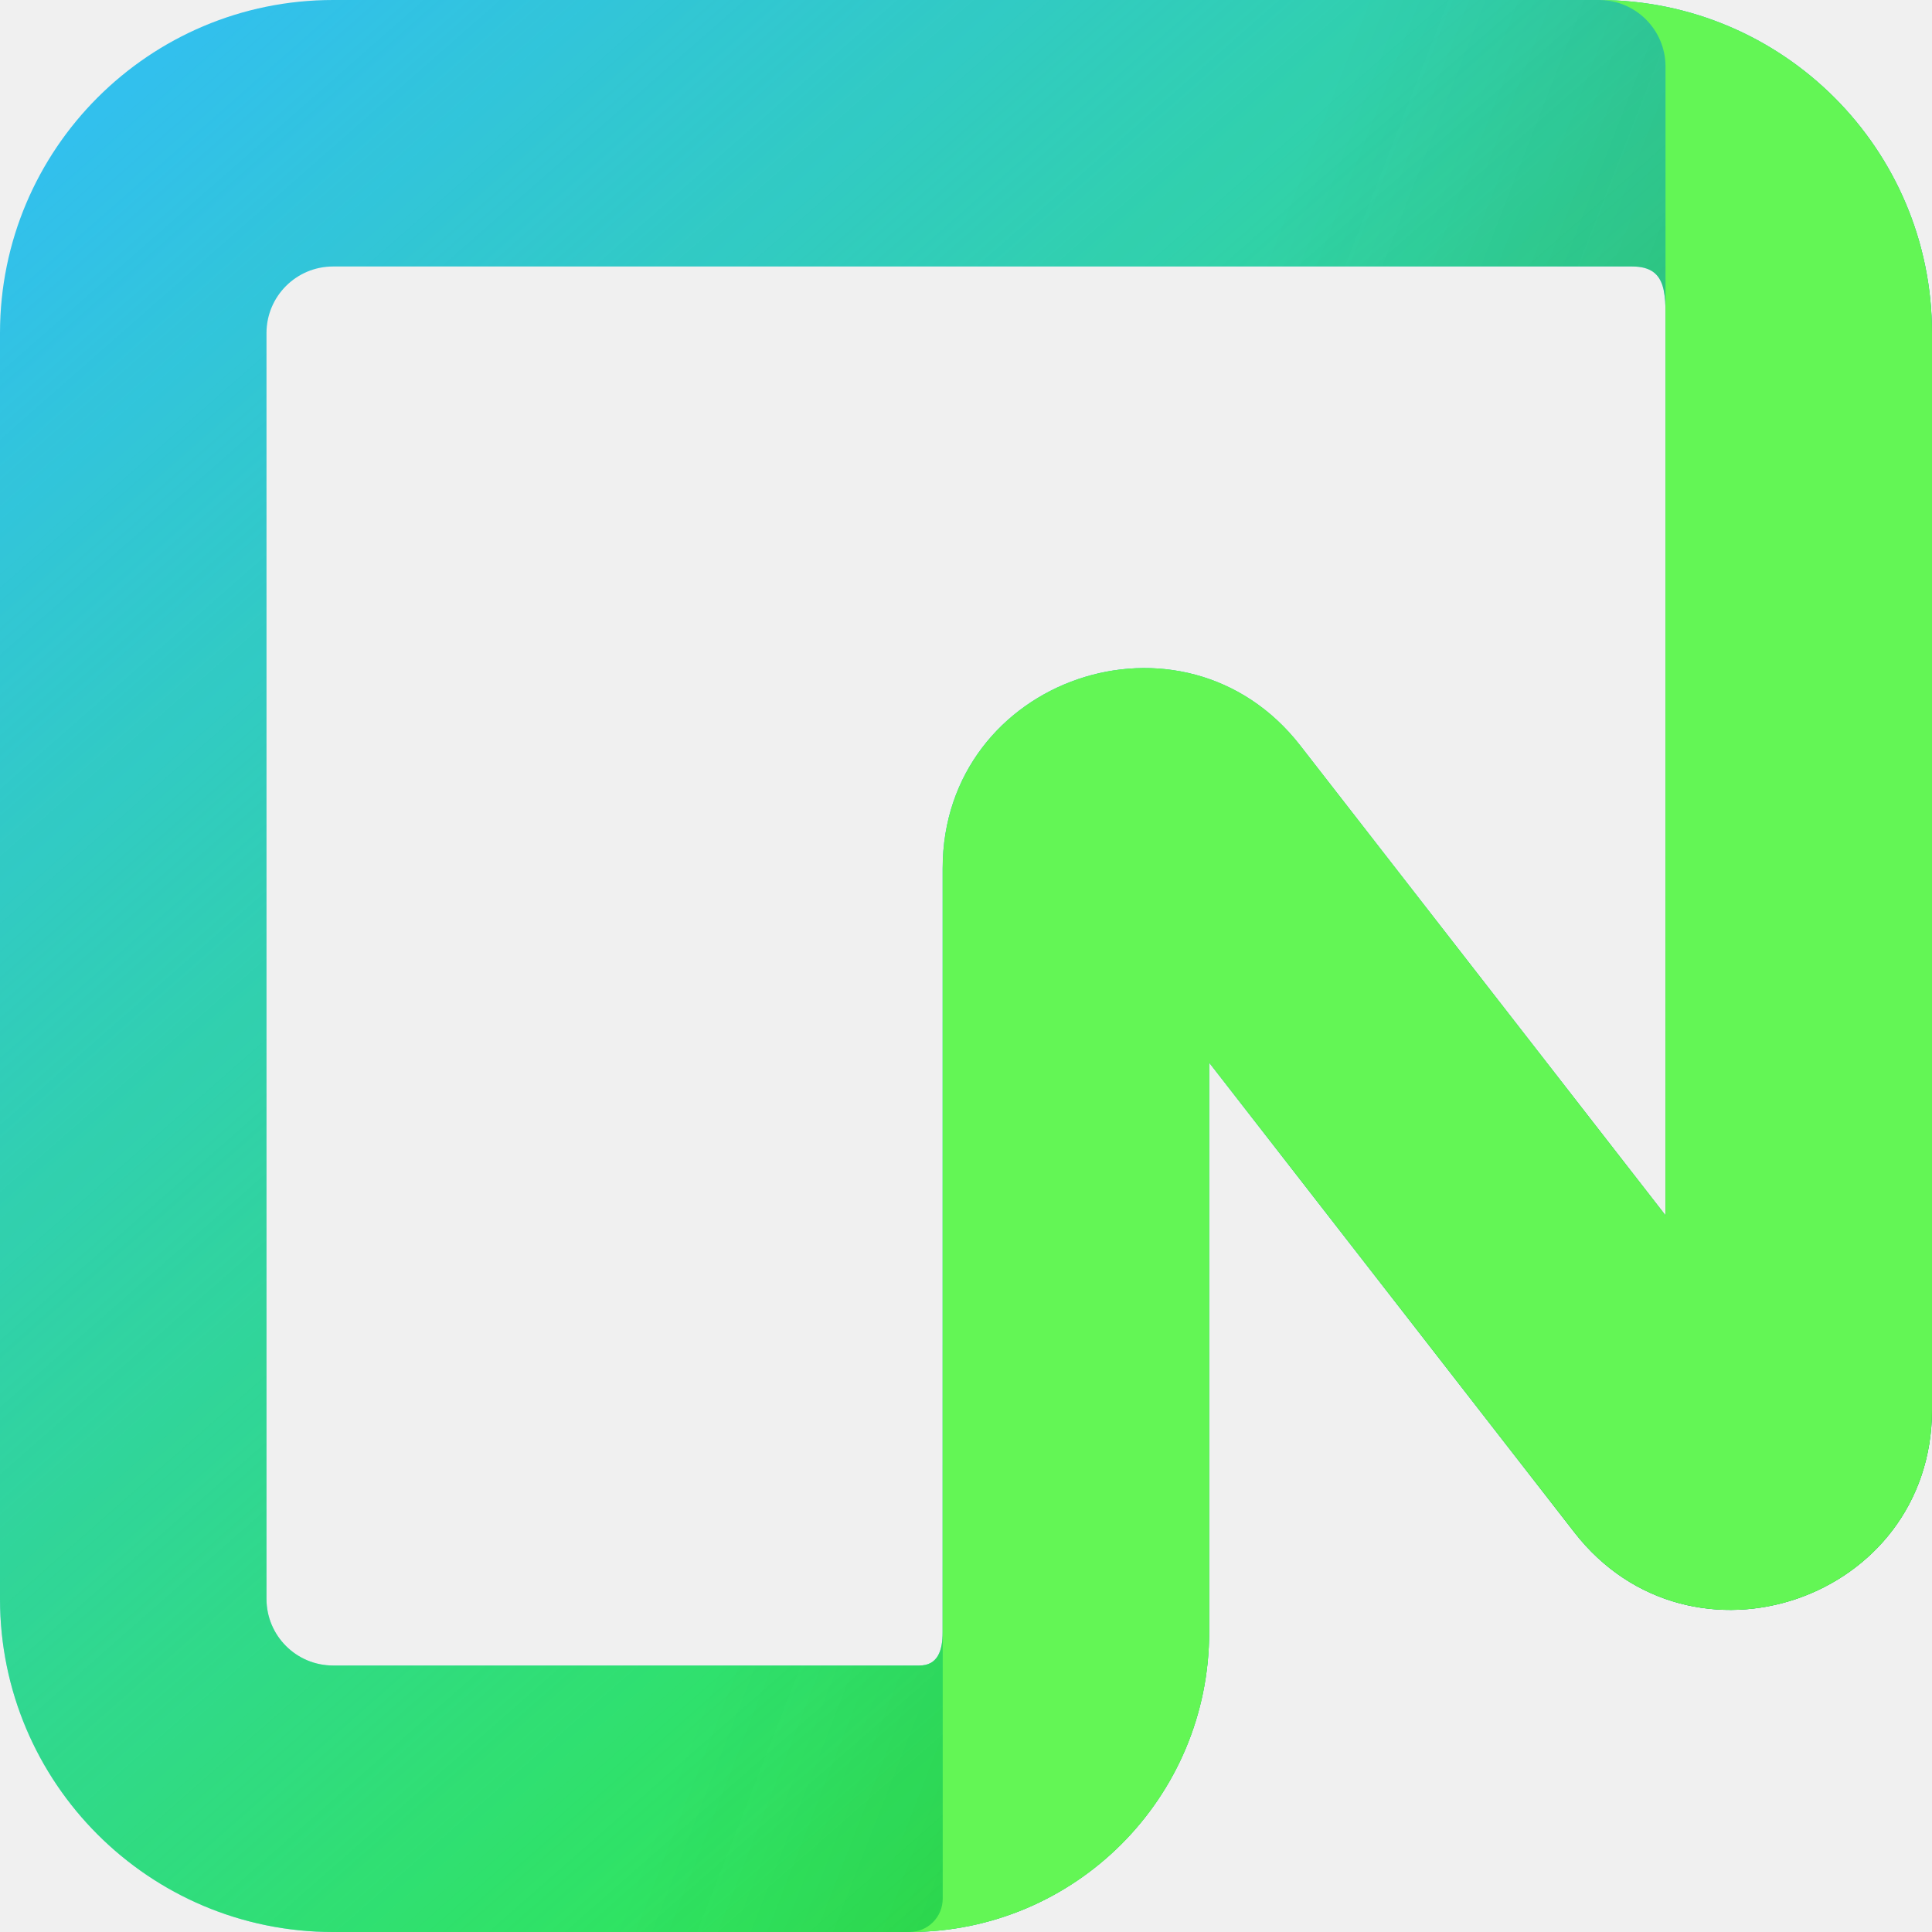
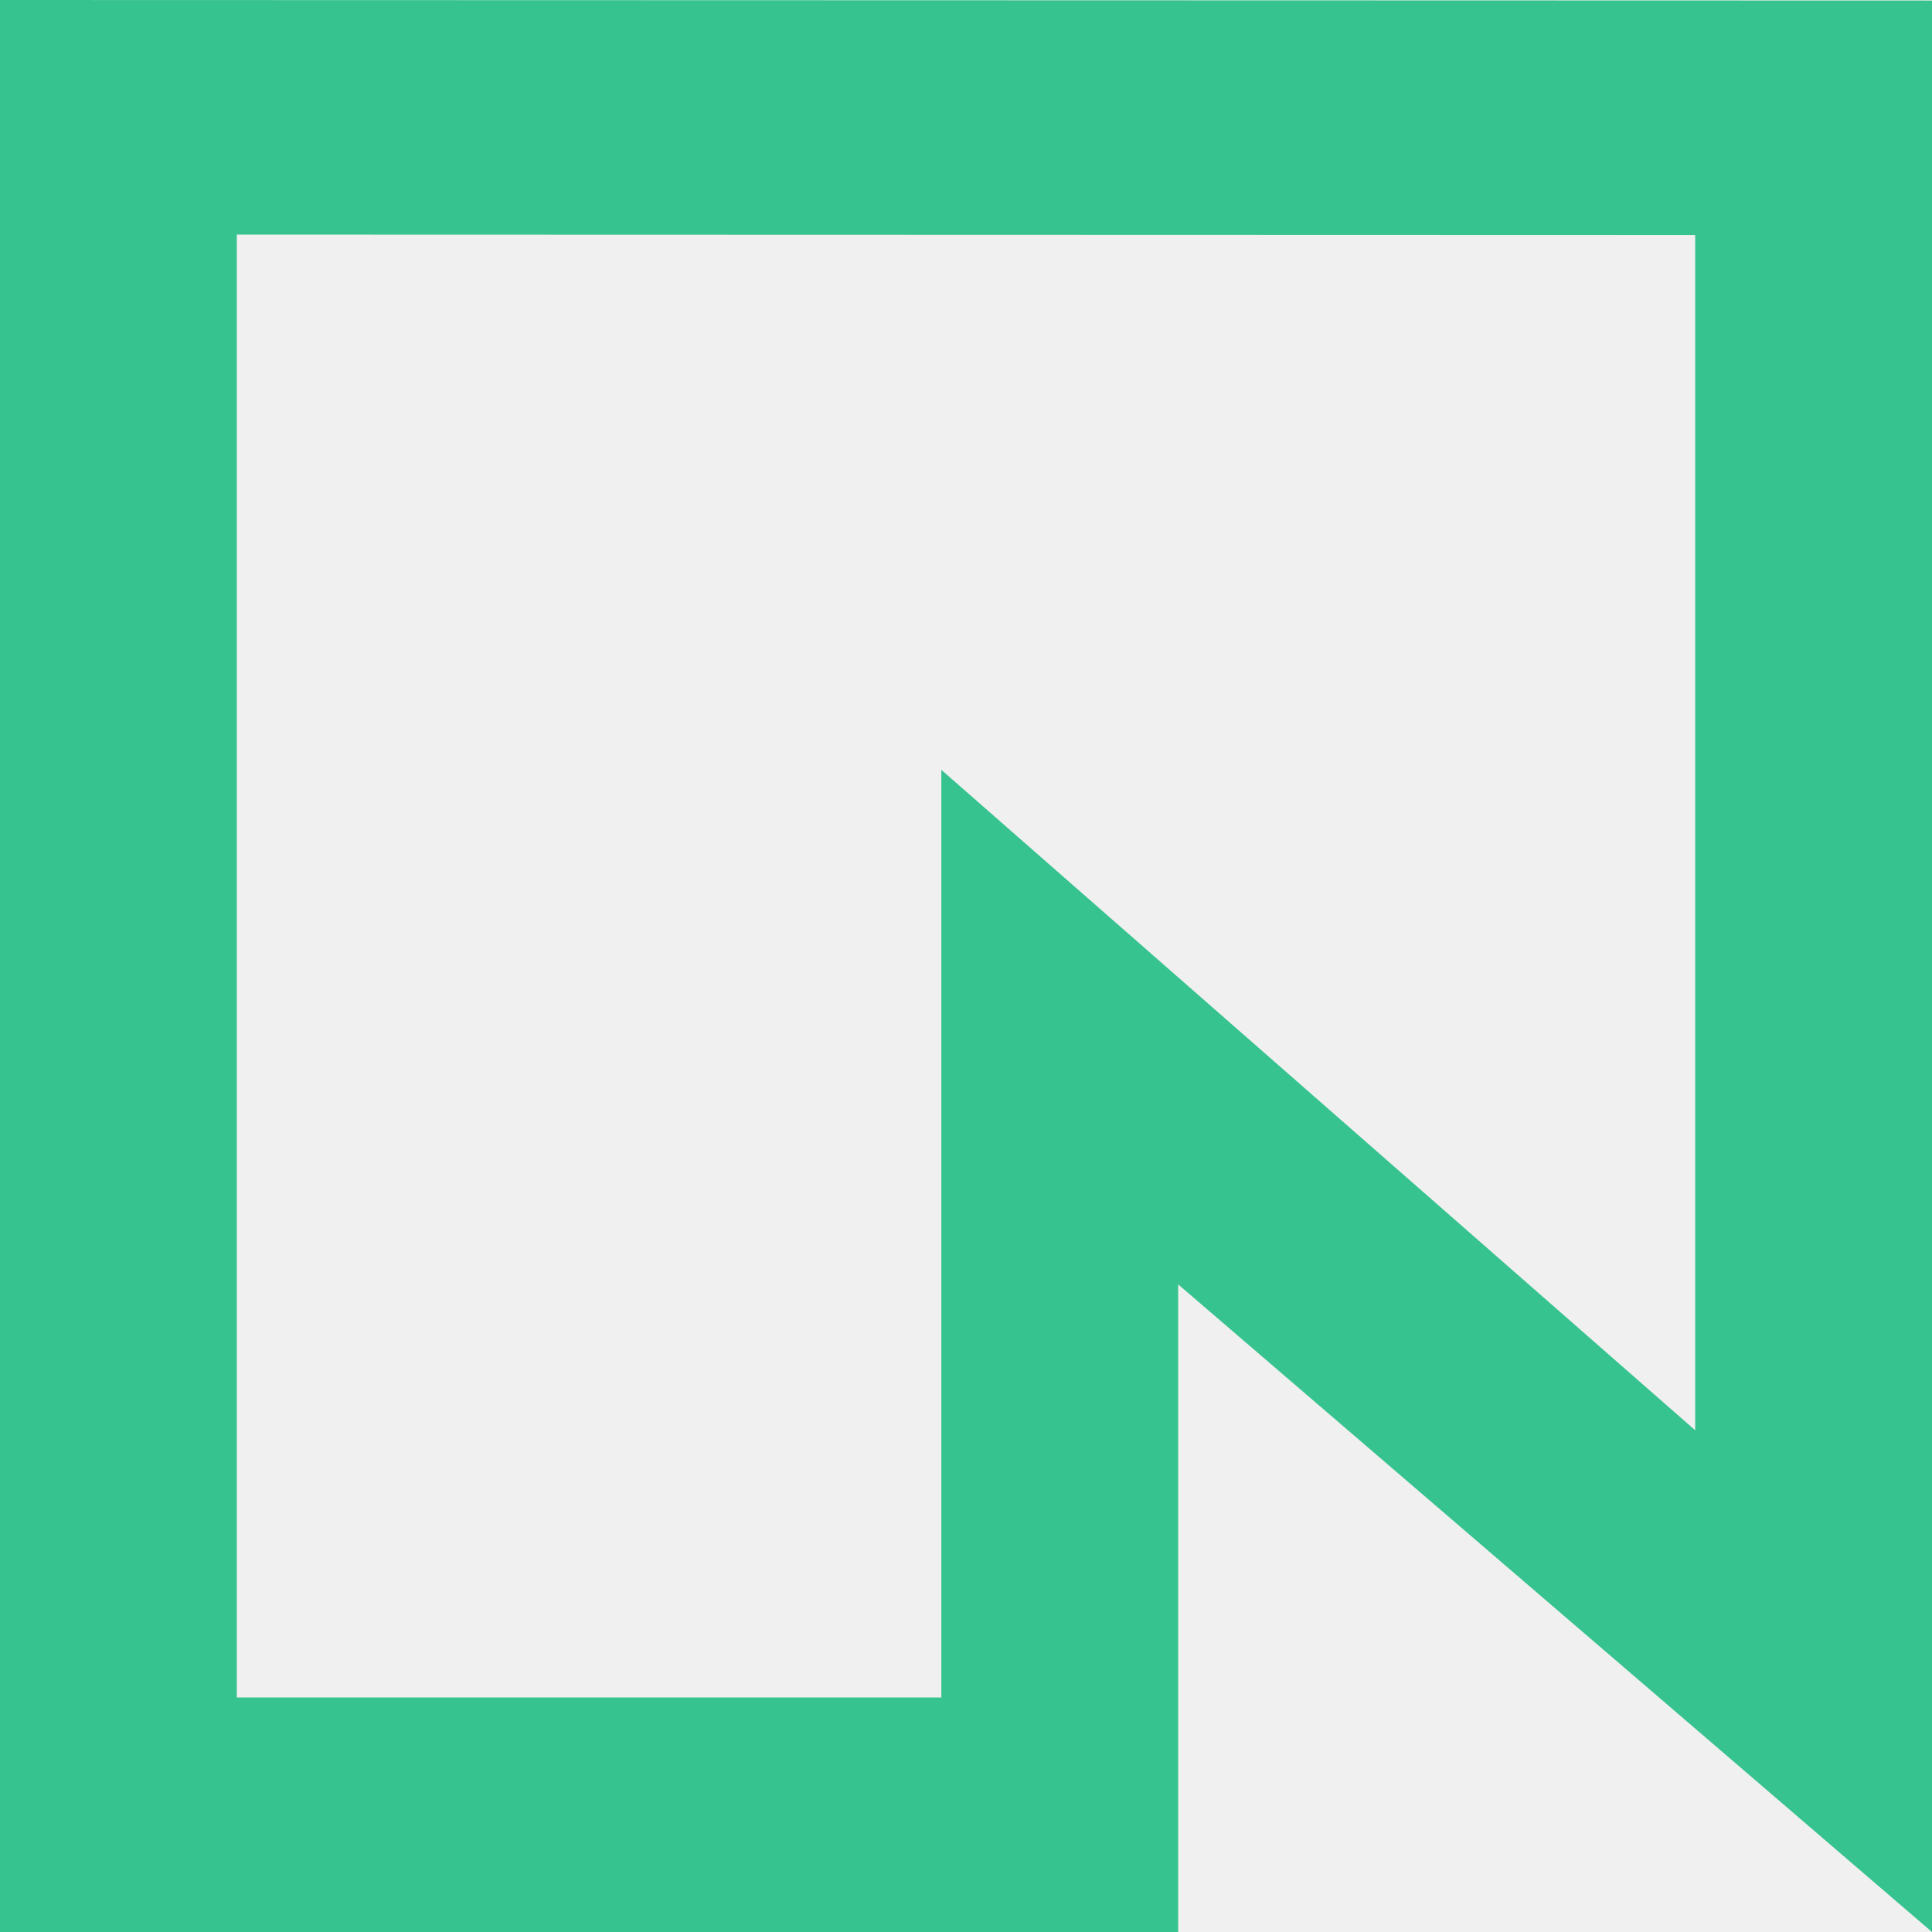
- <svg xmlns="http://www.w3.org/2000/svg" width="26px" height="26px" viewBox="0 0 58 58" fill="none" role="img" aria-hidden="true">
-   <g clip-path="url(#clip0_8136_183)">
-     <path fill-rule="evenodd" clip-rule="evenodd" d="M0 10C0 4.477 4.477 0 10 0H47.999C53.522 0 57.999 4.477 57.999 10V42.319C57.999 48.033 50.768 50.512 47.262 46.001L36.299 31.899V49C36.299 53.971 32.27 58 27.299 58H10C4.477 58 0 53.523 0 48V10ZM10 8C8.895 8 8 8.895 8 10V48C8 49.105 8.895 50 10 50H27.599C28.152 50 28.299 49.552 28.299 49V26.067C28.299 20.354 35.529 17.874 39.036 22.385L49.999 36.487V10C49.999 8.895 50.103 8 48.999 8H10Z" fill="#32C0ED" />
-     <path fill-rule="evenodd" clip-rule="evenodd" d="M0 10C0 4.477 4.477 0 10 0H47.999C53.522 0 57.999 4.477 57.999 10V42.319C57.999 48.033 50.768 50.512 47.262 46.001L36.299 31.899V49C36.299 53.971 32.27 58 27.299 58H10C4.477 58 0 53.523 0 48V10ZM10 8C8.895 8 8 8.895 8 10V48C8 49.105 8.895 50 10 50H27.599C28.152 50 28.299 49.552 28.299 49V26.067C28.299 20.354 35.529 17.874 39.036 22.385L49.999 36.487V10C49.999 8.895 50.103 8 48.999 8H10Z" fill="url(#paint0_linear_8136_183)" />
-     <path fill-rule="evenodd" clip-rule="evenodd" d="M0 10C0 4.477 4.477 0 10 0H47.999C53.522 0 57.999 4.477 57.999 10V42.319C57.999 48.033 50.768 50.512 47.262 46.001L36.299 31.899V49C36.299 53.971 32.27 58 27.299 58H10C4.477 58 0 53.523 0 48V10ZM10 8C8.895 8 8 8.895 8 10V48C8 49.105 8.895 50 10 50H27.599C28.152 50 28.299 49.552 28.299 49V26.067C28.299 20.354 35.529 17.874 39.036 22.385L49.999 36.487V10C49.999 8.895 50.103 8 48.999 8H10Z" fill="url(#paint1_linear_8136_183)" fill-opacity="0.35" />
-     <path d="M48 0C53.523 0 58 4.477 58 10V42.319C58 48.033 50.77 50.512 47.263 46.001L36.301 31.899V49C36.301 53.971 32.271 58 27.301 58C27.853 58 28.301 57.552 28.301 57V26.067C28.301 20.354 35.531 17.874 39.038 22.385L50 36.487V2C50 0.895 49.105 0 48 0Z" fill="#63F655" />
-   </g>
-   <defs>
-     <linearGradient id="paint0_linear_8136_183" x1="57.999" y1="58" x2="6.998" y2="0.001" gradientUnits="userSpaceOnUse">
-       <stop stop-color="#2EF51C" />
-       <stop offset="1" stop-color="#2EF51C" stop-opacity="0" />
-     </linearGradient>
-     <linearGradient id="paint1_linear_8136_183" x1="57.999" y1="58" x2="23.549" y2="44.601" gradientUnits="userSpaceOnUse">
-       <stop stop-opacity="0.9" />
-       <stop offset="1" stop-color="#1A1A1A" stop-opacity="0" />
-     </linearGradient>
-     <clipPath id="clip0_8136_183">
-       <rect width="58" height="58" fill="white" />
-     </clipPath>
-   </defs>
+ <svg xmlns="http://www.w3.org/2000/svg" width="26px" height="26px" viewBox="0 0 64 64" fill="none" role="img" aria-hidden="true">
+   <path d="M64 0.018V64L39.028 42.547V64H0V0L64 0.018ZM7.845 56.232H31.183V25.502L56.155 47.379V7.784L7.845 7.77V56.232Z" fill="#37C38F" />
</svg>
